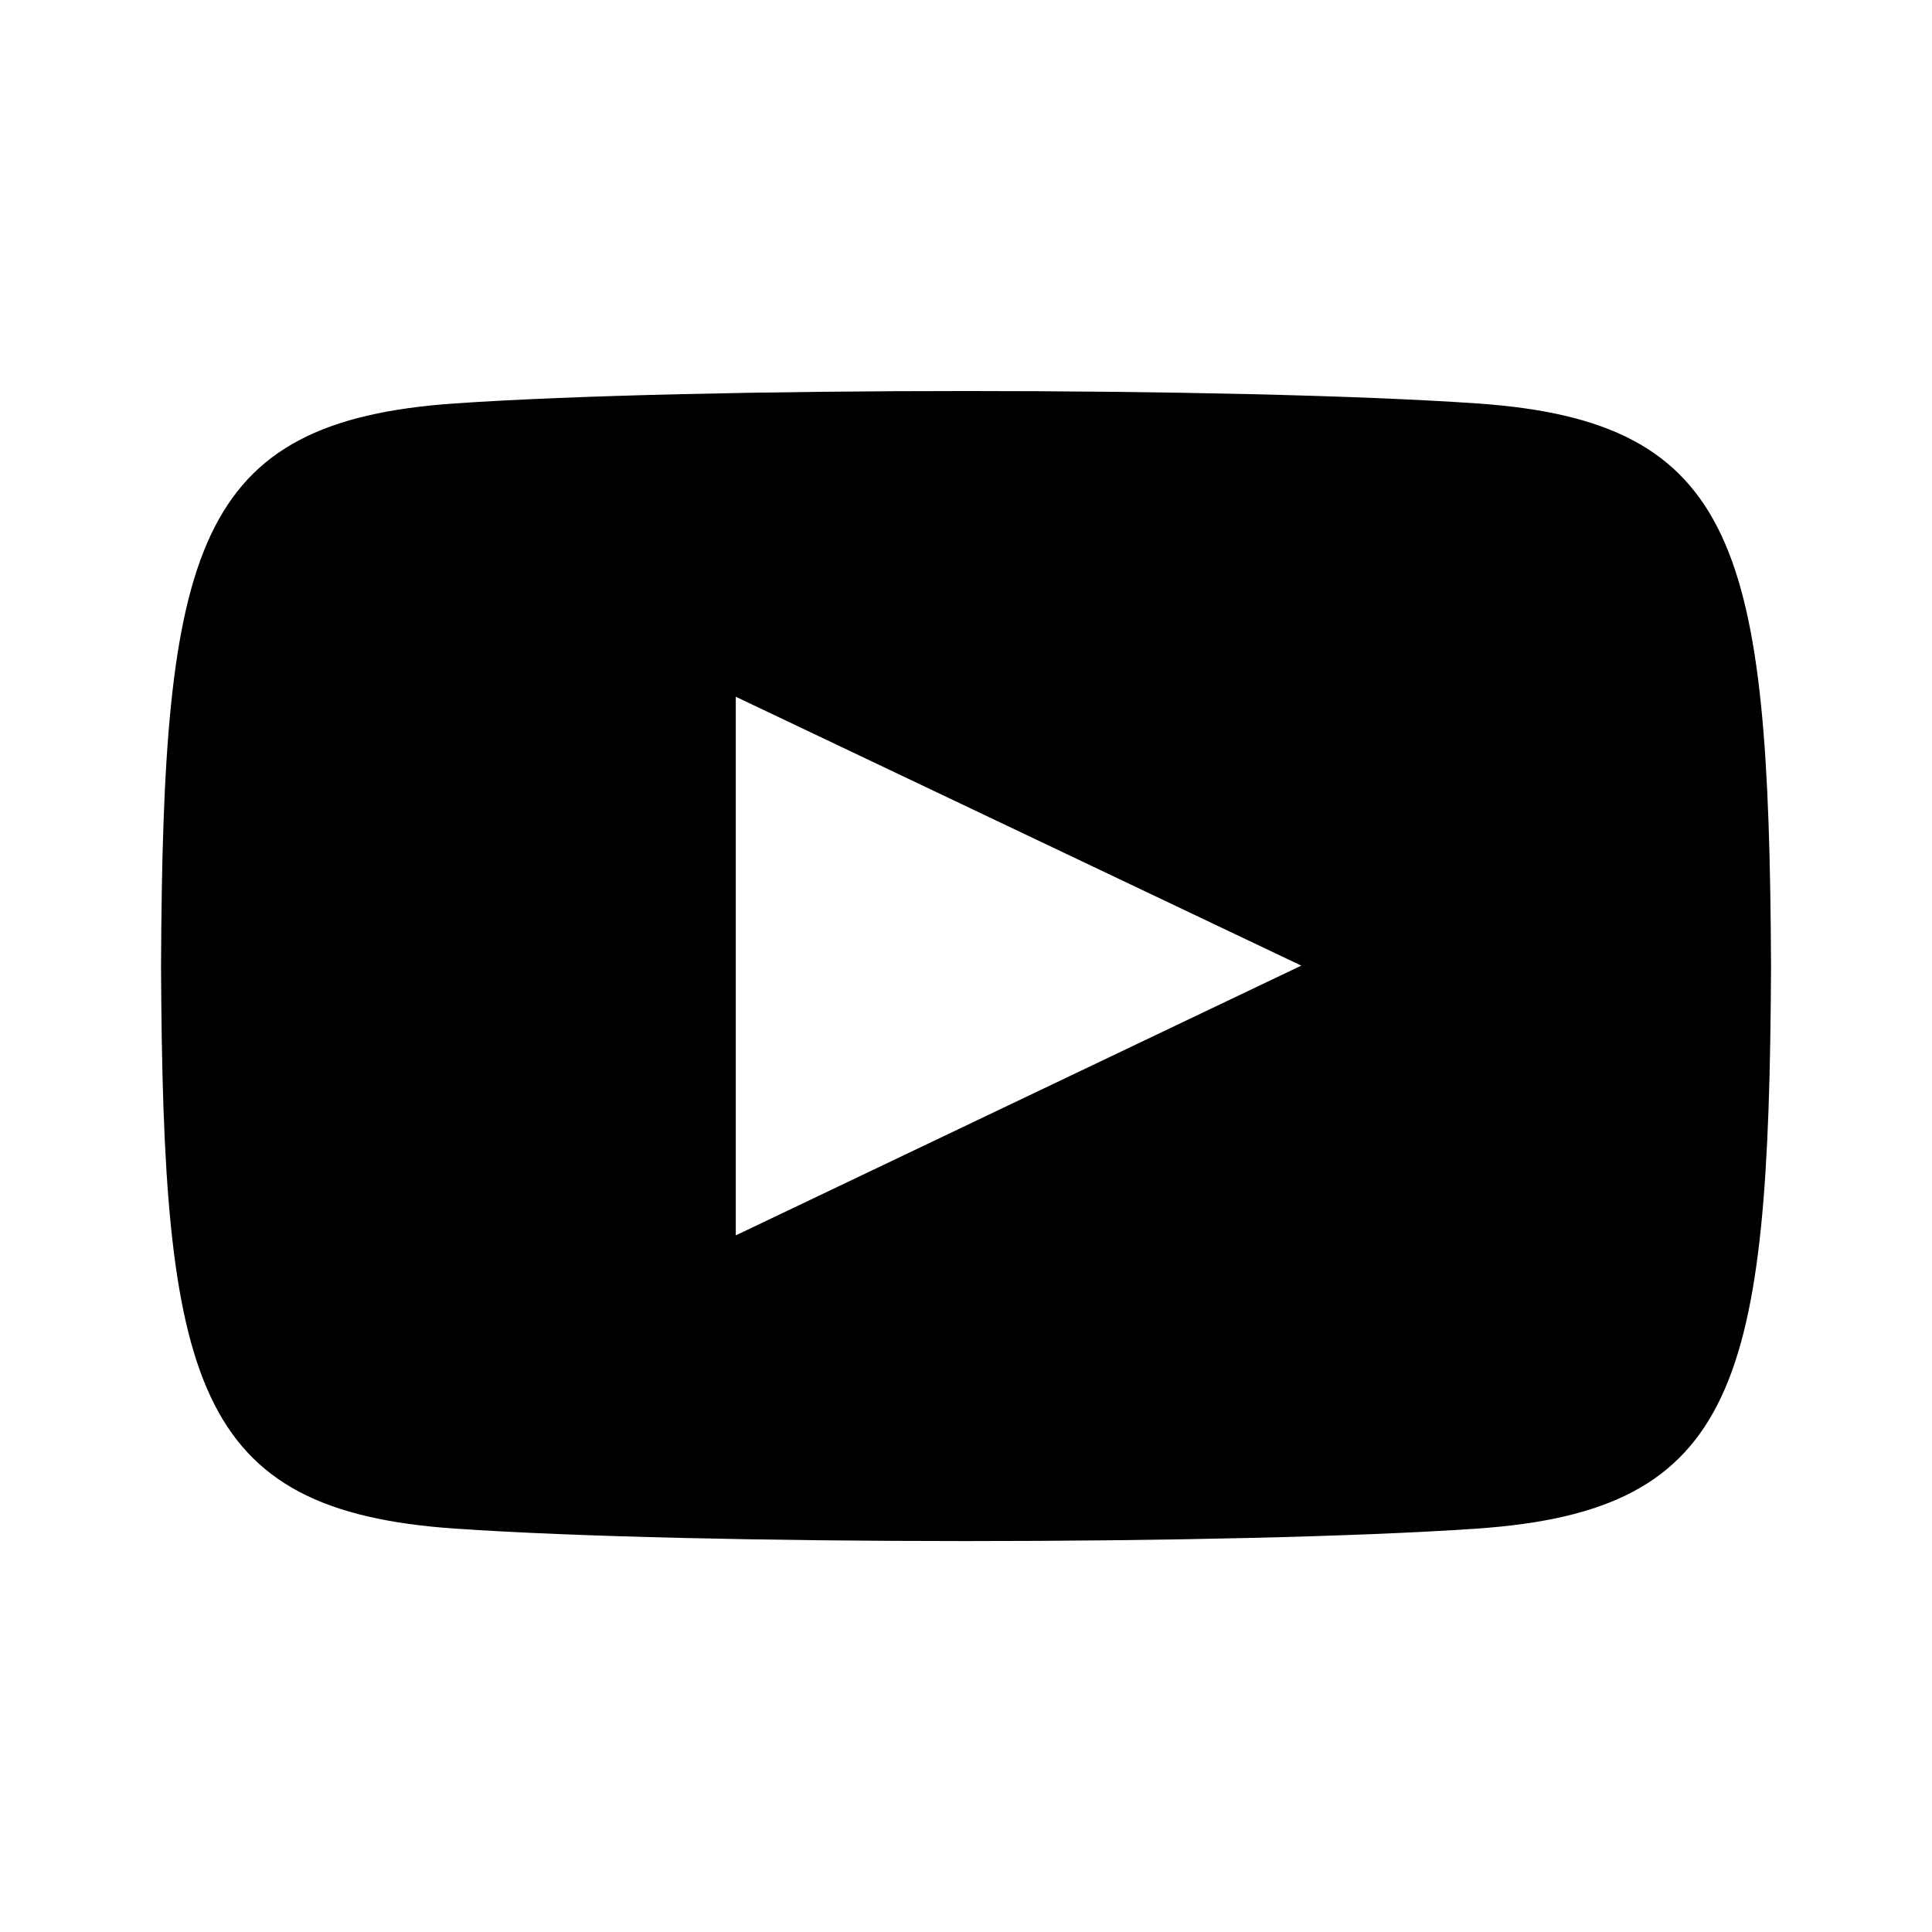
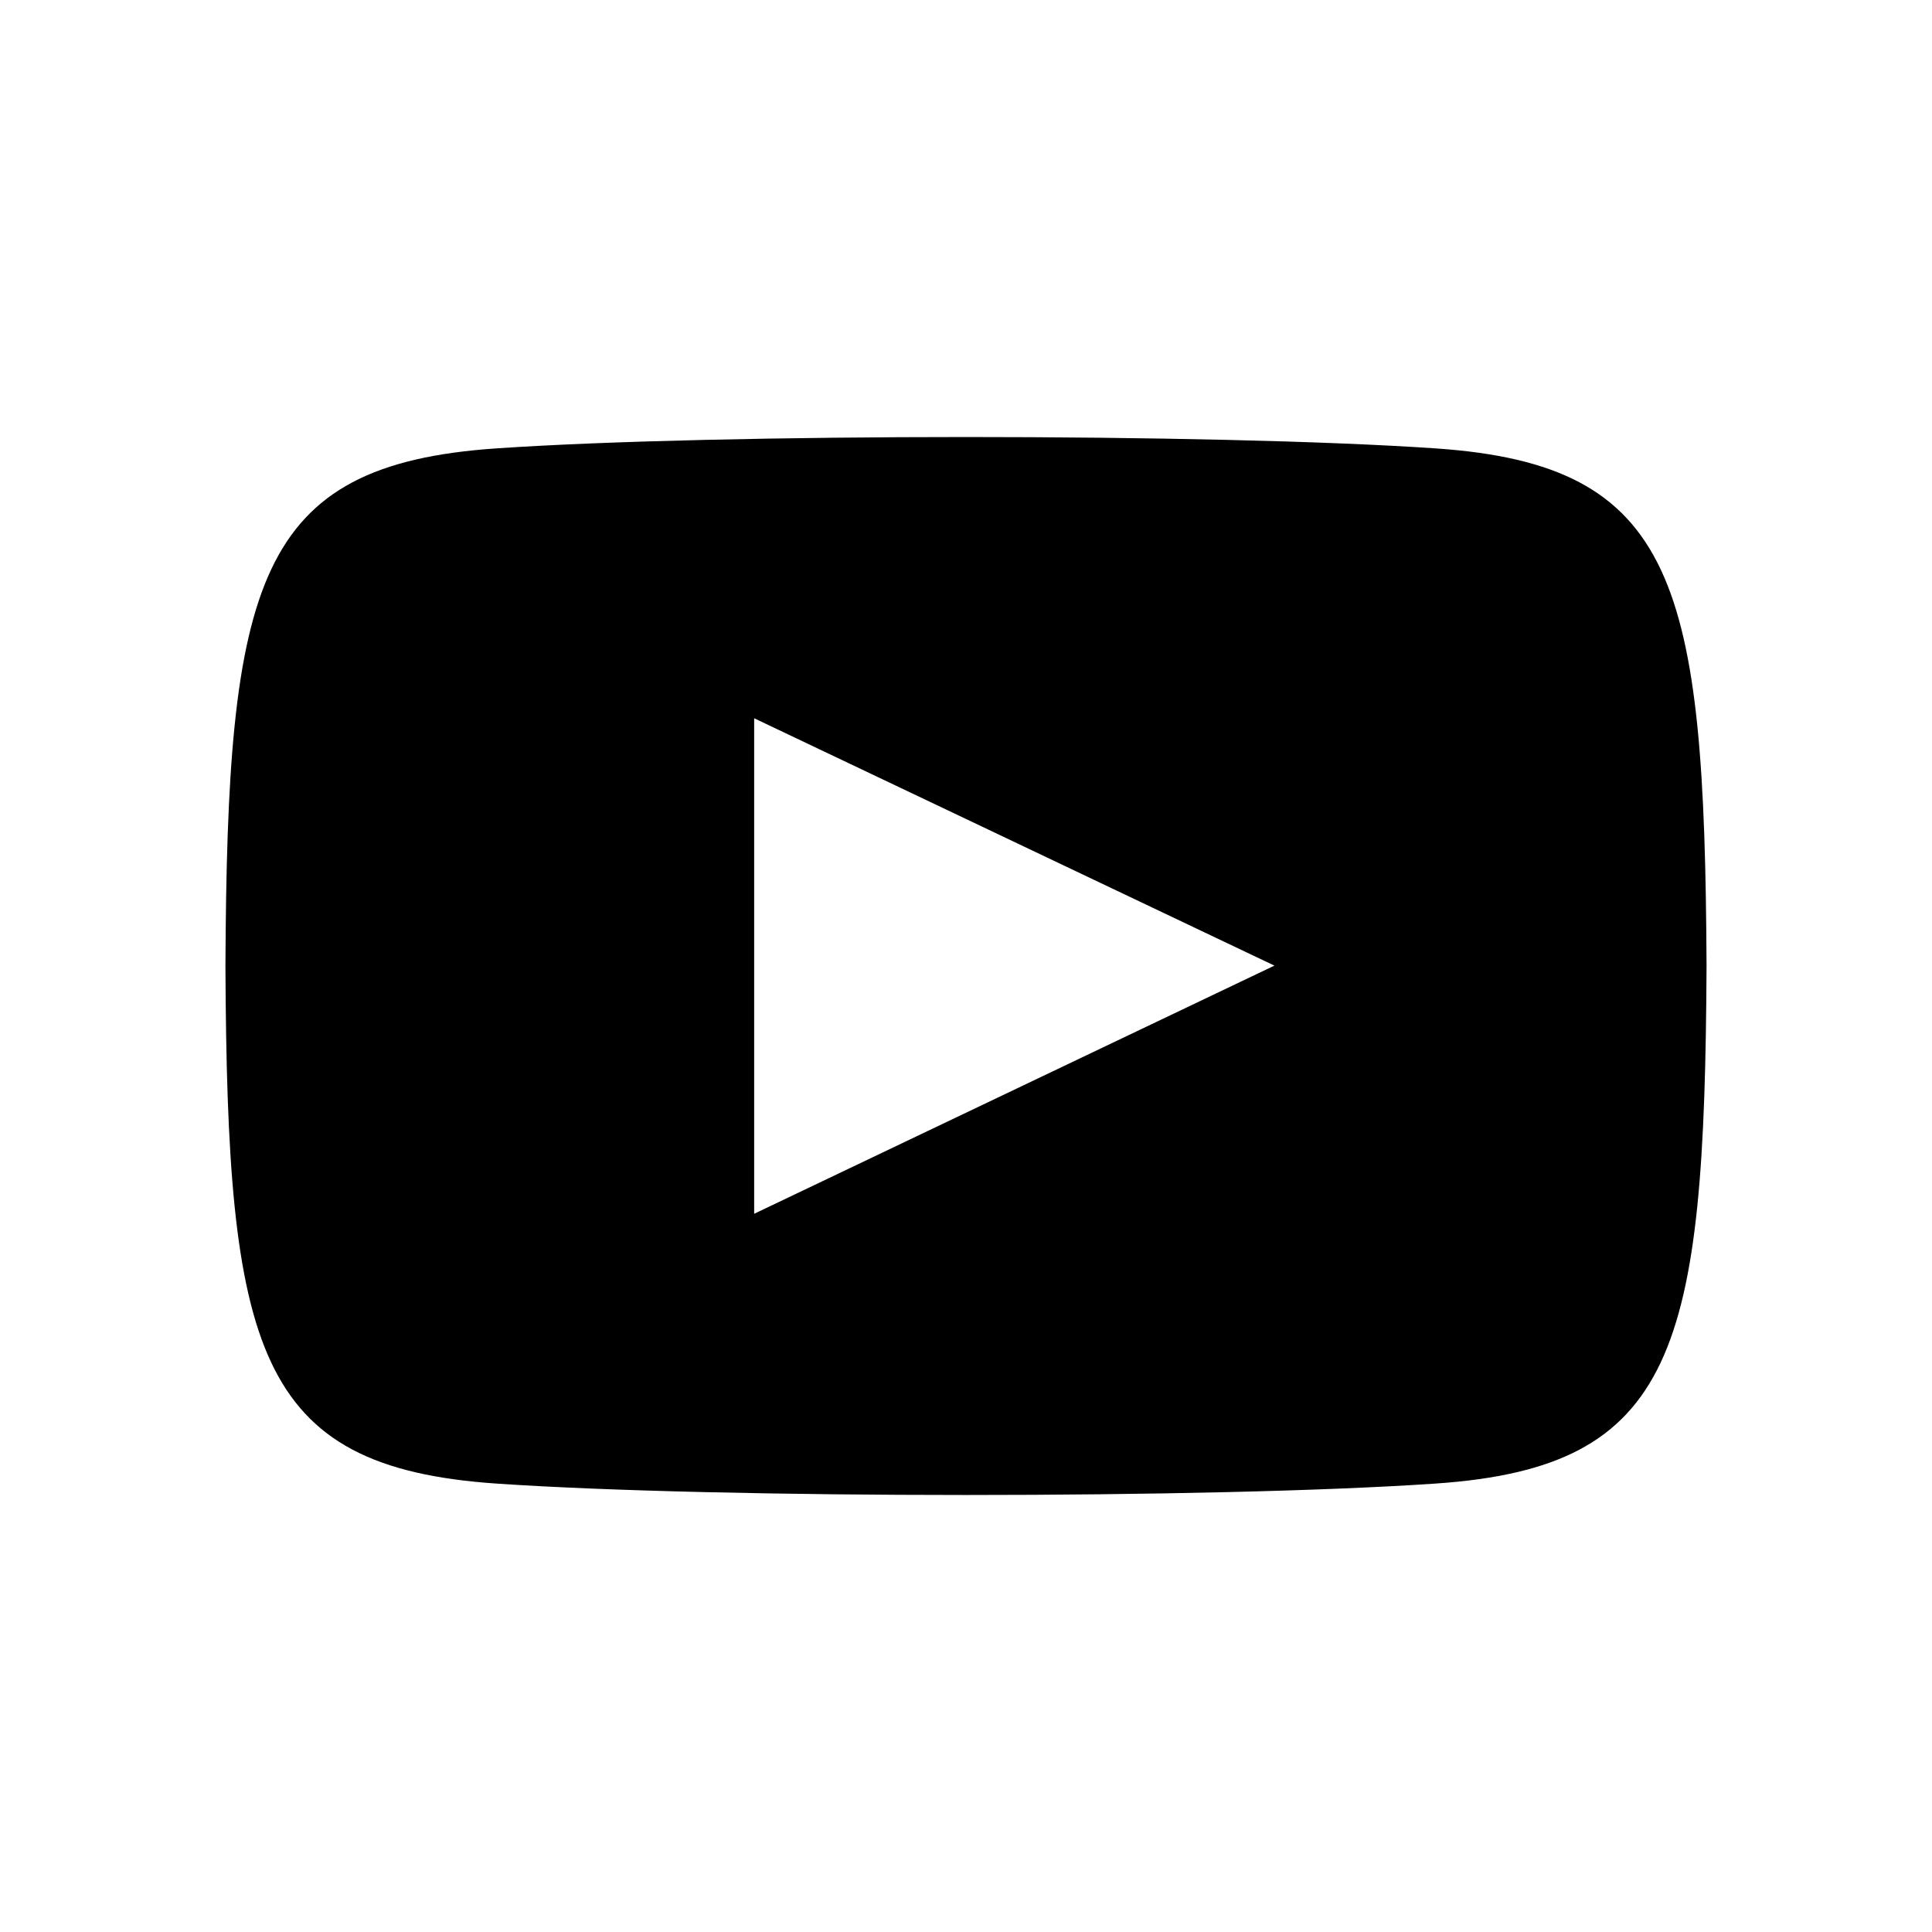
<svg xmlns="http://www.w3.org/2000/svg" viewBox="-2 -2 24 24" fill="currentColor">
-   <g transform="translate(-0.8493 2.7677) scale(1.2054)">
+   <g transform="translate(0.0187 3.3463) scale(1.1089)">
    <path fill-rule="evenodd" clip-rule="evenodd" d="M3.736 11.798C6.224 11.969 11.773 11.969 14.264 11.798C16.959 11.613 17.276 10.301 17.297 6C17.276 1.707 16.963 0.387 14.264 0.202C11.774 0.032 6.224 0.032 3.736 0.202C1.042 0.387 0.725 1.699 0.705 6C0.725 10.293 1.039 11.613 3.736 11.798ZM6.628 3.225L12.456 5.996L6.628 8.776V3.225Z" />
  </g>
</svg>
